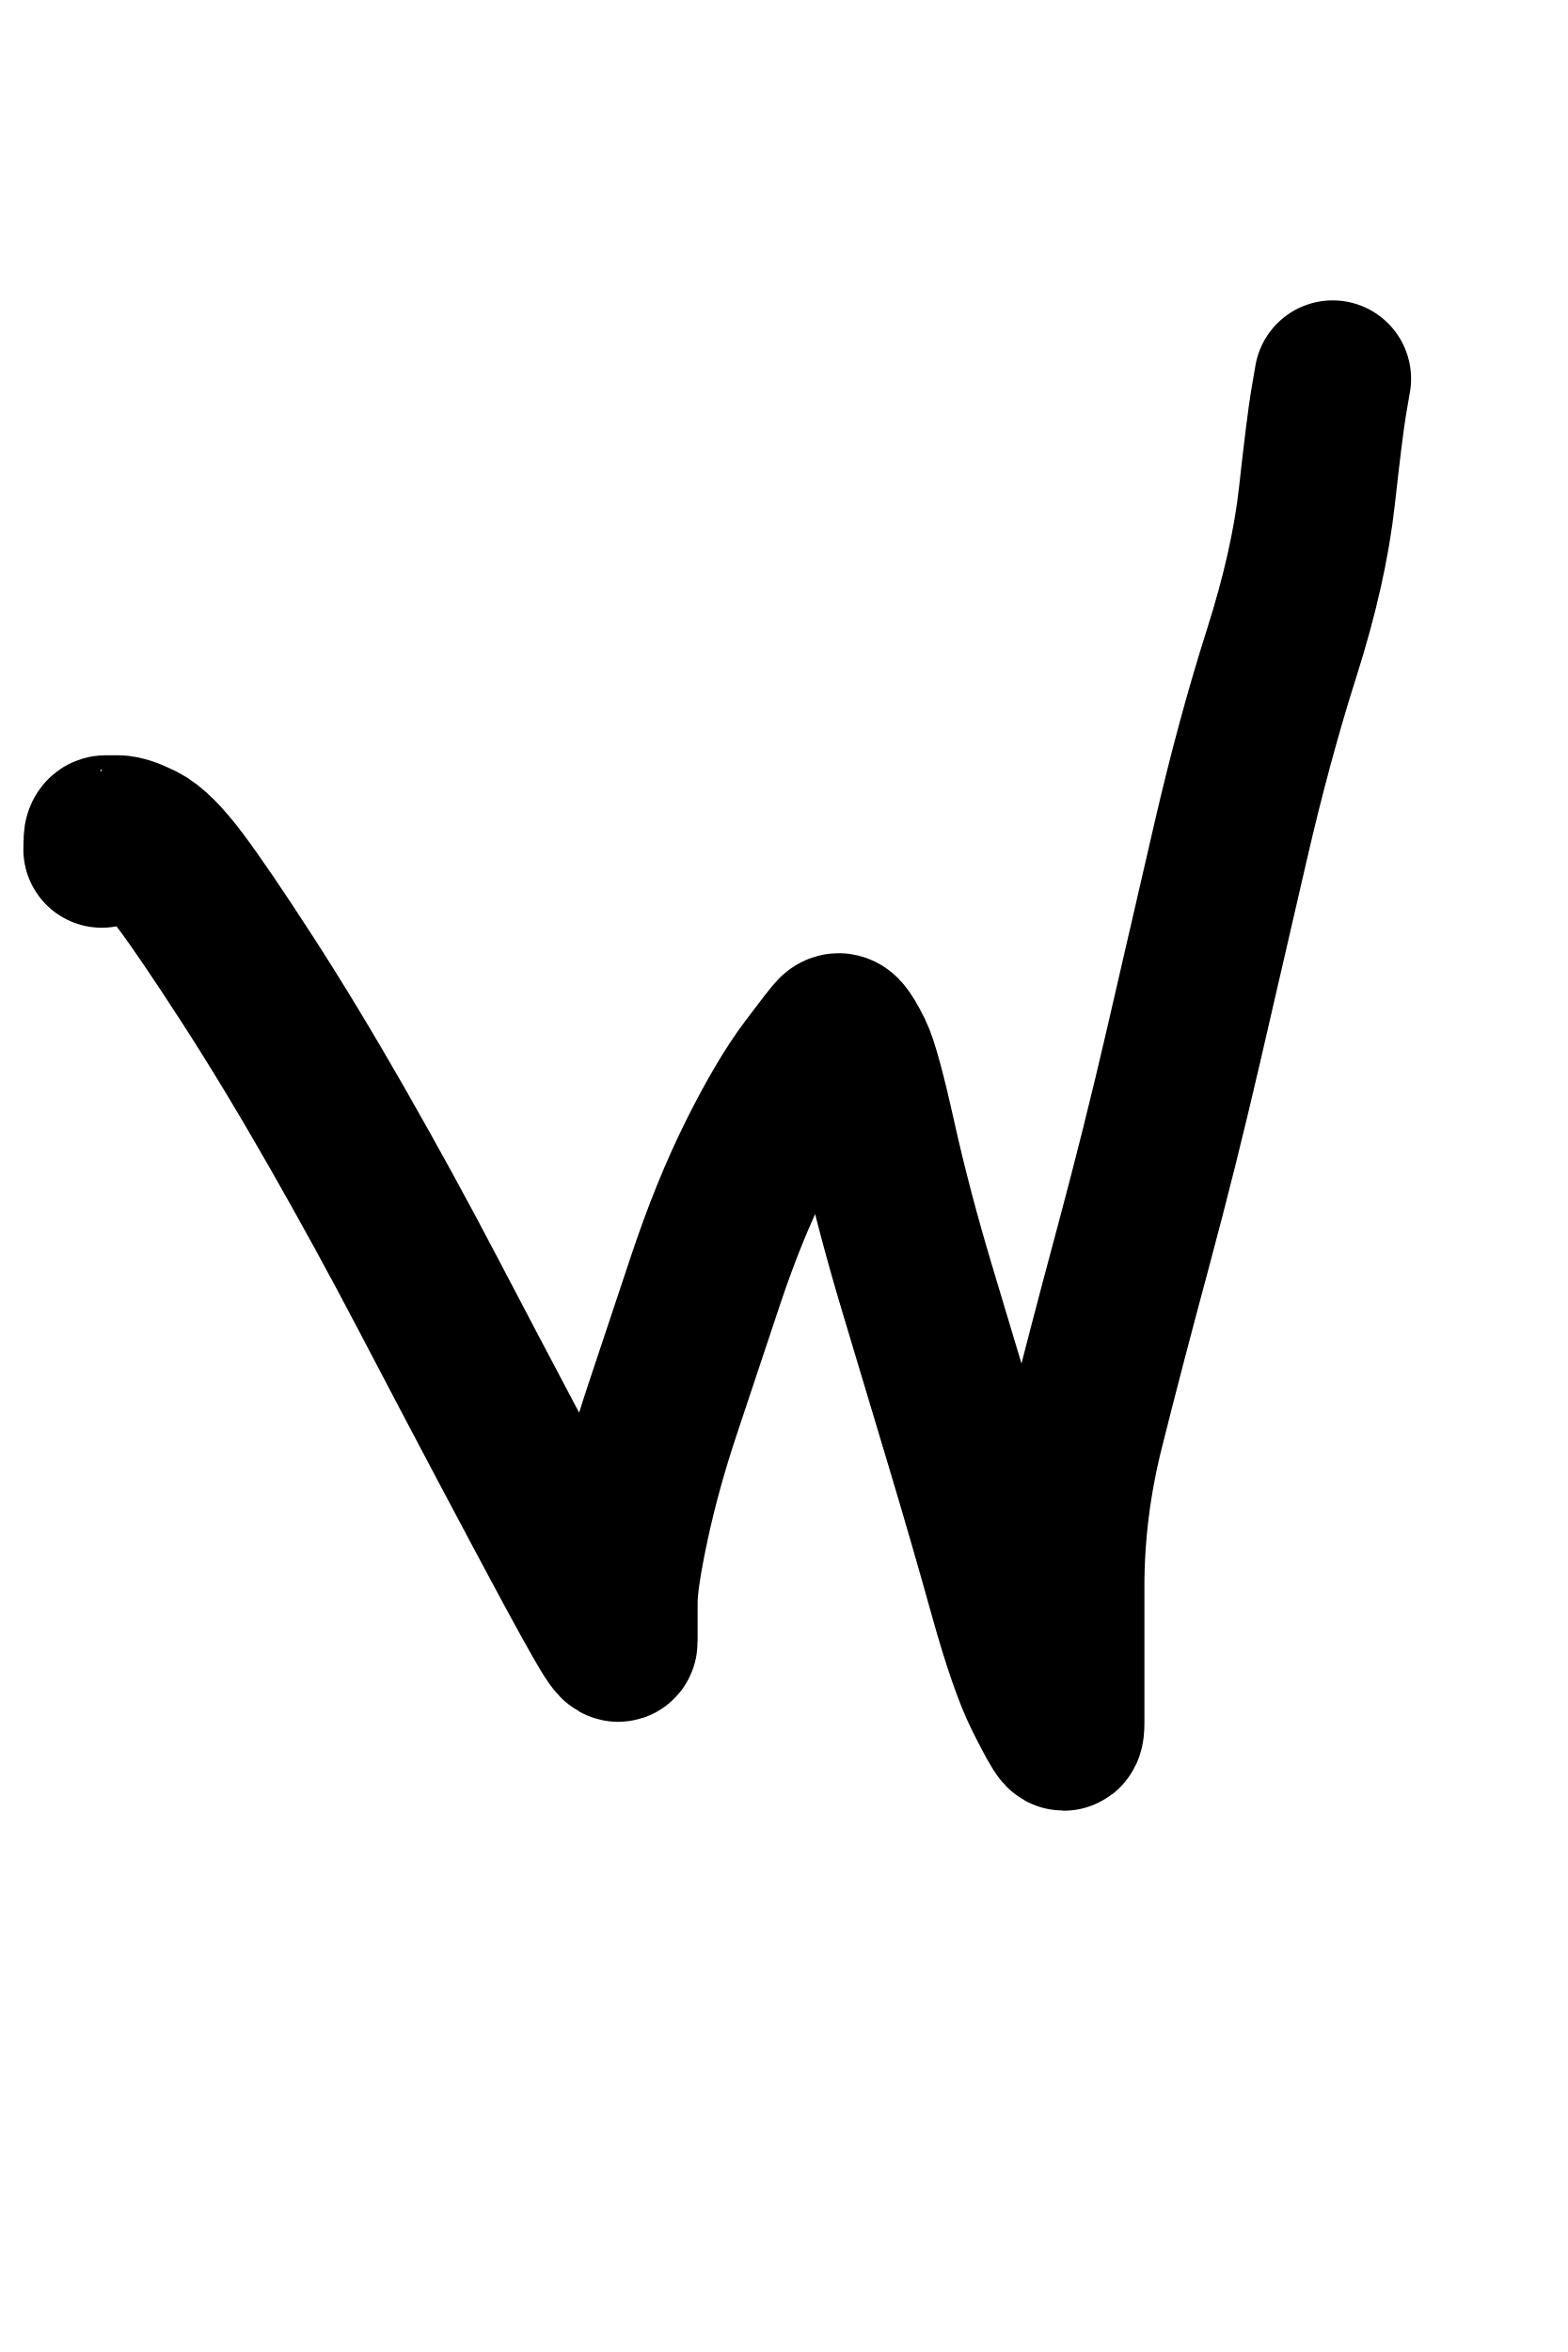
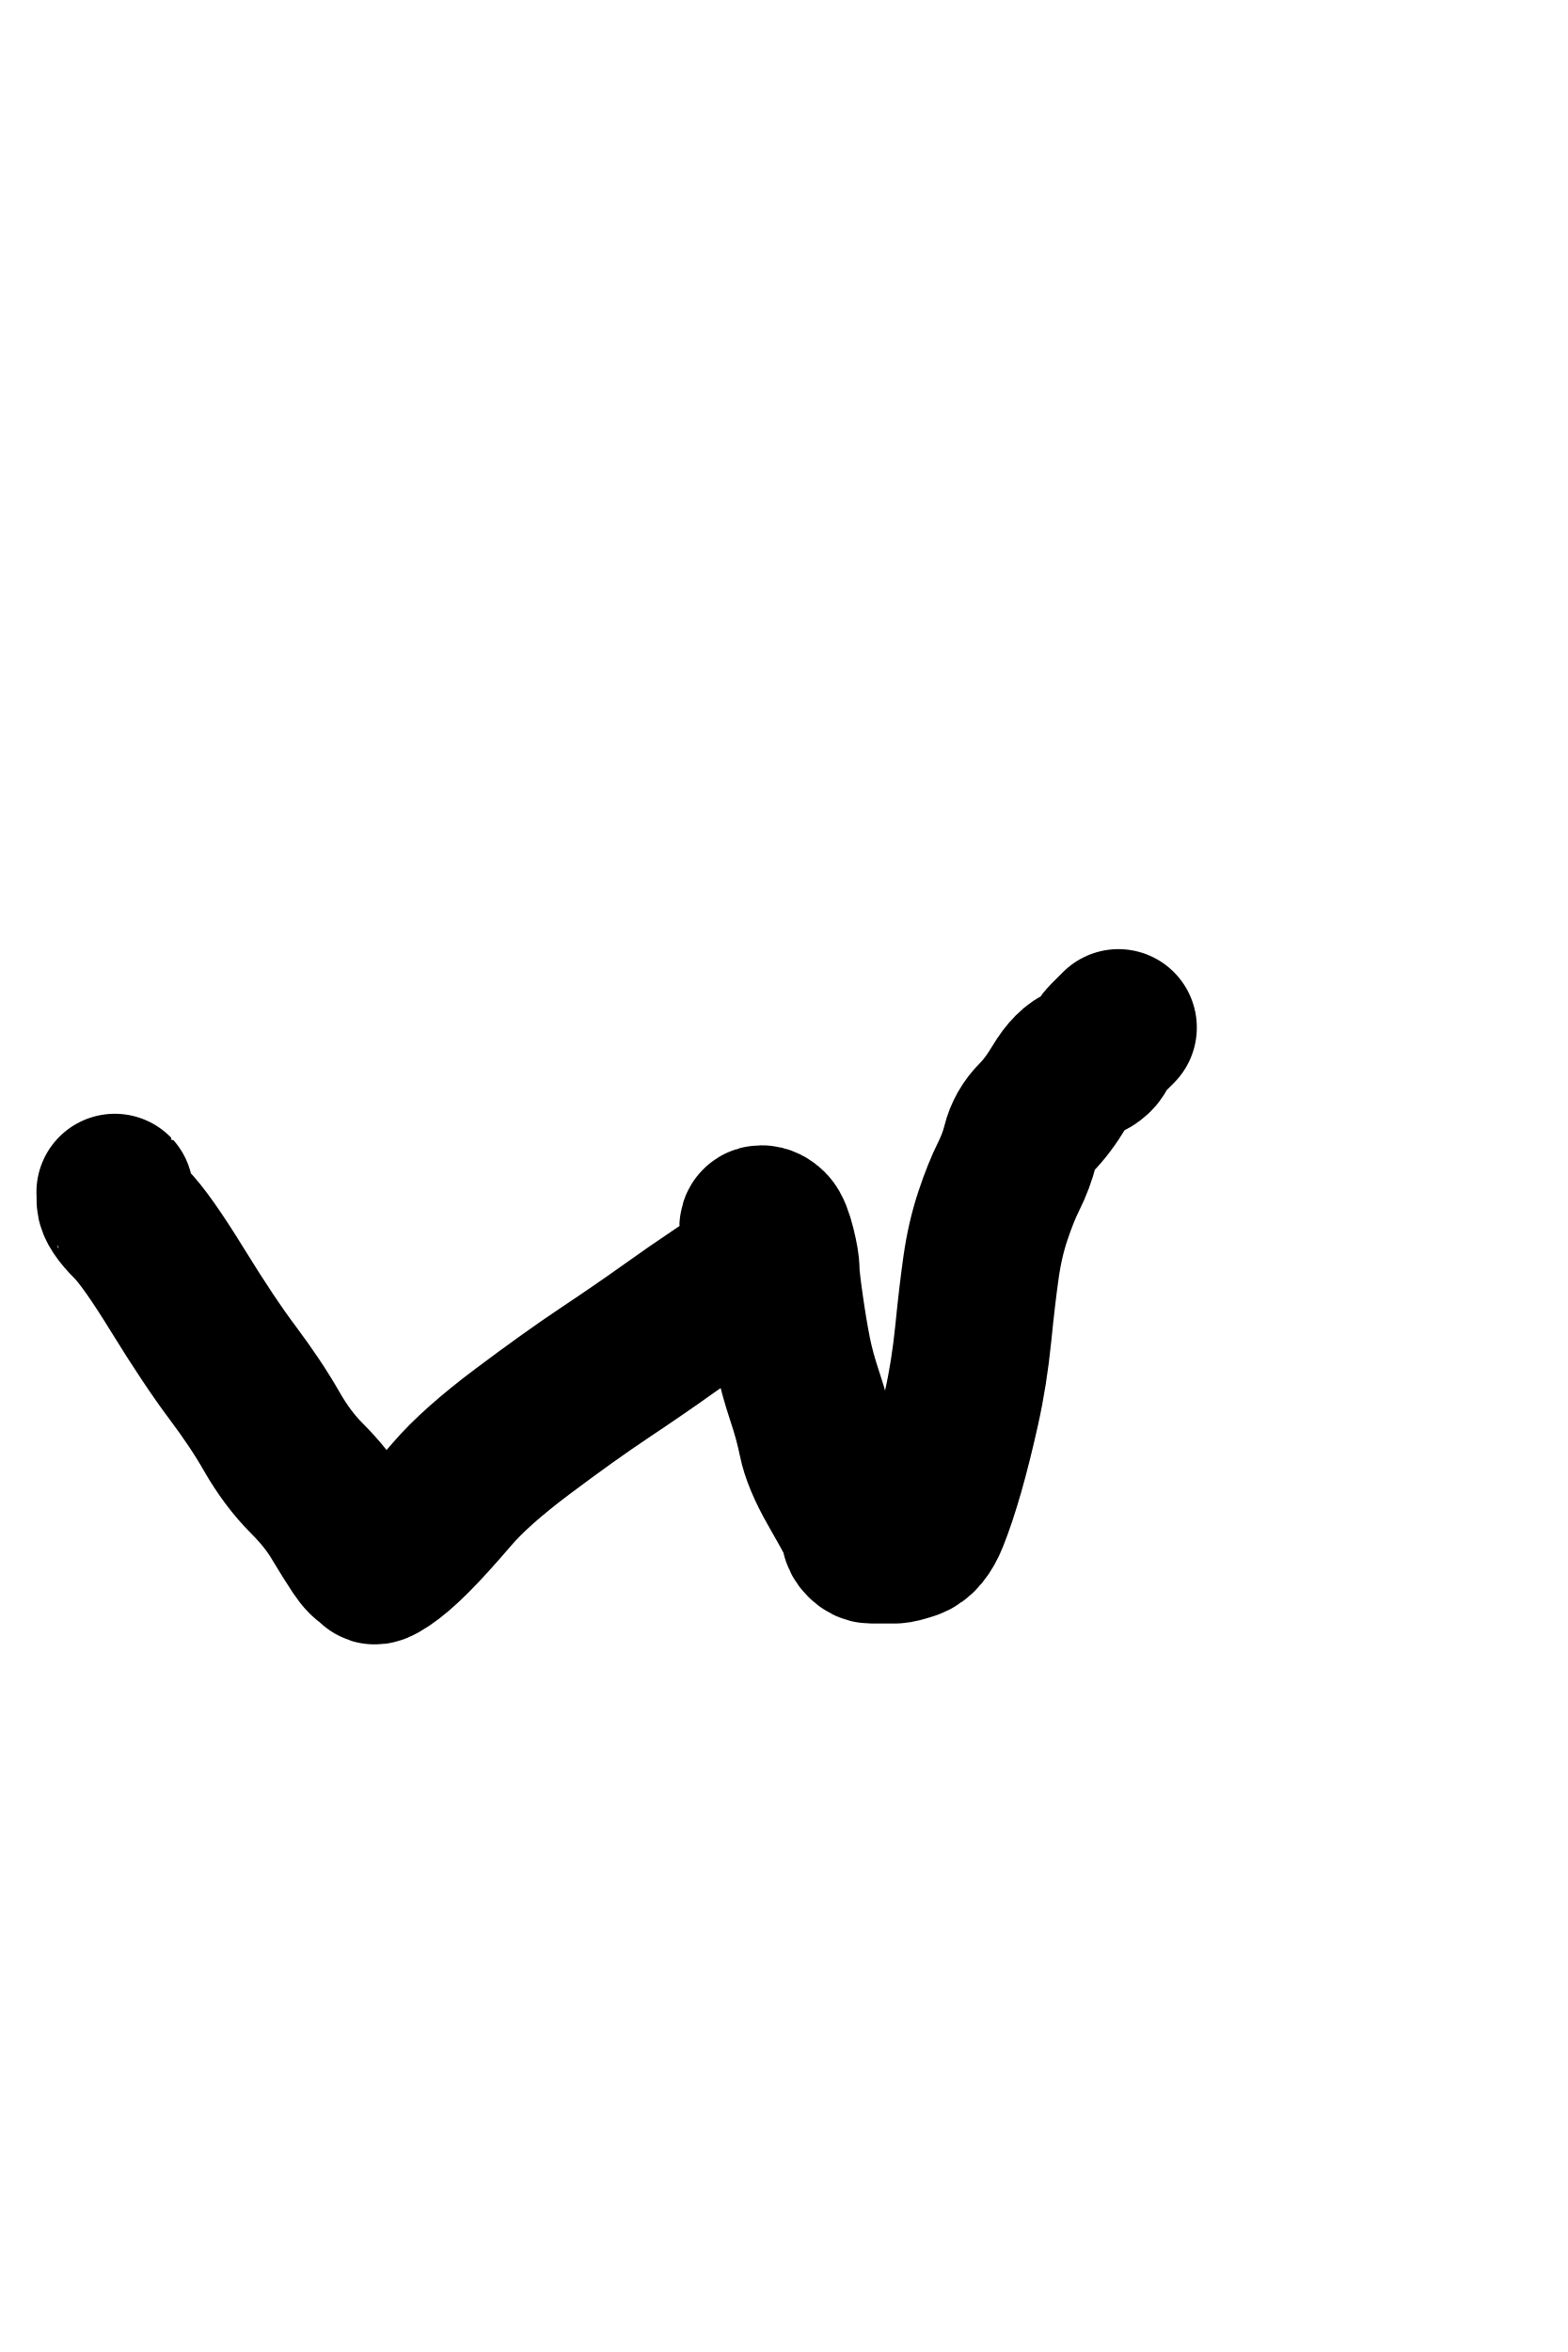
<svg xmlns="http://www.w3.org/2000/svg" version="1.1" width="200" height="300" viewBox="0 0 200 300" xml:space="preserve">
  <defs>
</defs>
-   <g transform="matrix(1 0 0 1 91.5 134.72)">
-     <path style="stroke: rgb(0,0,0); stroke-width: 20; stroke-dasharray: none; stroke-linecap: round; stroke-dashoffset: 0; stroke-linejoin: round; stroke-miterlimit: 10; fill: none; fill-rule: nonzero; opacity: 1;" transform=" translate(-91.5, -134.72)" d="M 12.98 108.333 Q 13 108.333 13 107.333 Q 13 106.333 13.5 106.333 Q 14 106.333 15 106.333 Q 16 106.333 18 107.333 Q 20 108.333 23 112.333 Q 26 116.333 31.5 124.833 Q 37 133.333 43 143.833 Q 49 154.333 54.5 164.833 Q 60 175.333 64.5 183.833 Q 69 192.333 72.5 198.833 Q 76 205.333 77.5 207.833 Q 79 210.333 79 209.333 Q 79 208.333 79 207.833 Q 79 207.333 79 204.333 Q 79 201.333 80.5 194.333 Q 82 187.333 84.5 179.833 Q 87 172.333 90 163.333 Q 93 154.333 96.5 147.333 Q 100 140.333 103 136.333 Q 106 132.333 106.5 131.833 Q 107 131.333 107.5 131.833 Q 108 132.333 109 134.333 Q 110 136.333 112 145.333 Q 114 154.333 117 164.333 Q 120 174.333 123 184.333 Q 126 194.333 128.5 203.333 Q 131 212.333 133 216.333 Q 135 220.333 135.5 220.833 Q 136 221.333 136 219.833 Q 136 218.333 136 215.333 Q 136 212.333 136 202.333 Q 136 192.333 138.5 182.333 Q 141 172.333 144.5 159.333 Q 148 146.333 151 133.333 Q 154 120.333 157 107.333 Q 160 94.333 163.5 83.333 Q 167 72.333 168 63.333 Q 169 54.333 169.5 51.333 L 170.02 48.313" stroke-linecap="round" />
+   <g transform="matrix(1 0 0 1 78.67 165.49)">
+     <path style="stroke: rgb(0,0,0); stroke-width: 20; stroke-dasharray: none; stroke-linecap: round; stroke-dashoffset: 0; stroke-linejoin: round; stroke-miterlimit: 10; fill: none; fill-rule: nonzero; opacity: 1;" transform=" translate(-78.67, -165.49)" d="M 14.647 152.063 Q 14.667 152.083 14.667 153.083 Q 14.667 154.083 16.667 156.083 Q 18.667 158.083 22.667 164.583 Q 26.667 171.083 29.667 175.083 Q 32.667 179.083 34.667 182.583 Q 36.667 186.083 39.167 188.583 Q 41.667 191.083 43.167 193.583 Q 44.667 196.083 45.667 197.583 Q 46.667 199.083 47.167 199.083 Q 47.667 199.083 47.667 199.583 Q 47.667 200.083 49.167 199.083 Q 50.667 198.083 52.667 196.083 Q 54.667 194.083 57.667 190.583 Q 60.667 187.083 66.667 182.583 Q 72.667 178.083 77.167 175.083 Q 81.667 172.083 85.167 169.583 Q 88.667 167.083 91.667 165.083 Q 94.667 163.083 95.167 162.083 Q 95.667 161.083 96.167 161.083 Q 96.667 161.083 96.667 160.583 Q 96.667 160.083 96.667 159.583 Q 96.667 159.083 96.667 158.583 Q 96.667 158.083 96.667 157.583 Q 96.667 157.083 96.667 156.583 Q 96.667 156.083 97.167 156.083 Q 97.667 156.083 98.167 156.583 Q 98.667 157.083 99.167 159.083 Q 99.667 161.083 99.667 162.083 Q 99.667 163.083 100.167 166.583 Q 100.667 170.083 101.167 172.583 Q 101.667 175.083 102.667 178.083 Q 103.667 181.083 104.167 183.583 Q 104.667 186.083 106.667 189.583 Q 108.667 193.083 109.167 194.083 Q 109.667 195.083 109.667 195.583 Q 109.667 196.083 110.167 196.583 Q 110.667 197.083 111.167 197.083 Q 111.667 197.083 112.167 197.083 Q 112.667 197.083 113.167 197.083 Q 113.667 197.083 114.167 197.083 Q 114.667 197.083 116.167 196.583 Q 117.667 196.083 118.667 193.583 Q 119.667 191.083 120.667 187.583 Q 121.667 184.083 122.667 179.583 Q 123.667 175.083 124.167 170.083 Q 124.667 165.083 125.167 161.583 Q 125.667 158.083 126.667 155.083 Q 127.667 152.083 128.667 150.083 Q 129.667 148.083 130.167 146.083 Q 130.667 144.083 132.167 142.583 Q 133.667 141.083 135.167 138.583 Q 136.667 136.083 138.167 135.583 Q 139.667 135.083 140.167 134.083 Q 140.667 133.083 141.167 132.583 Q 141.667 132.083 142.167 131.583 L 142.687 131.063" stroke-linecap="round" />
  </g>
</svg>
